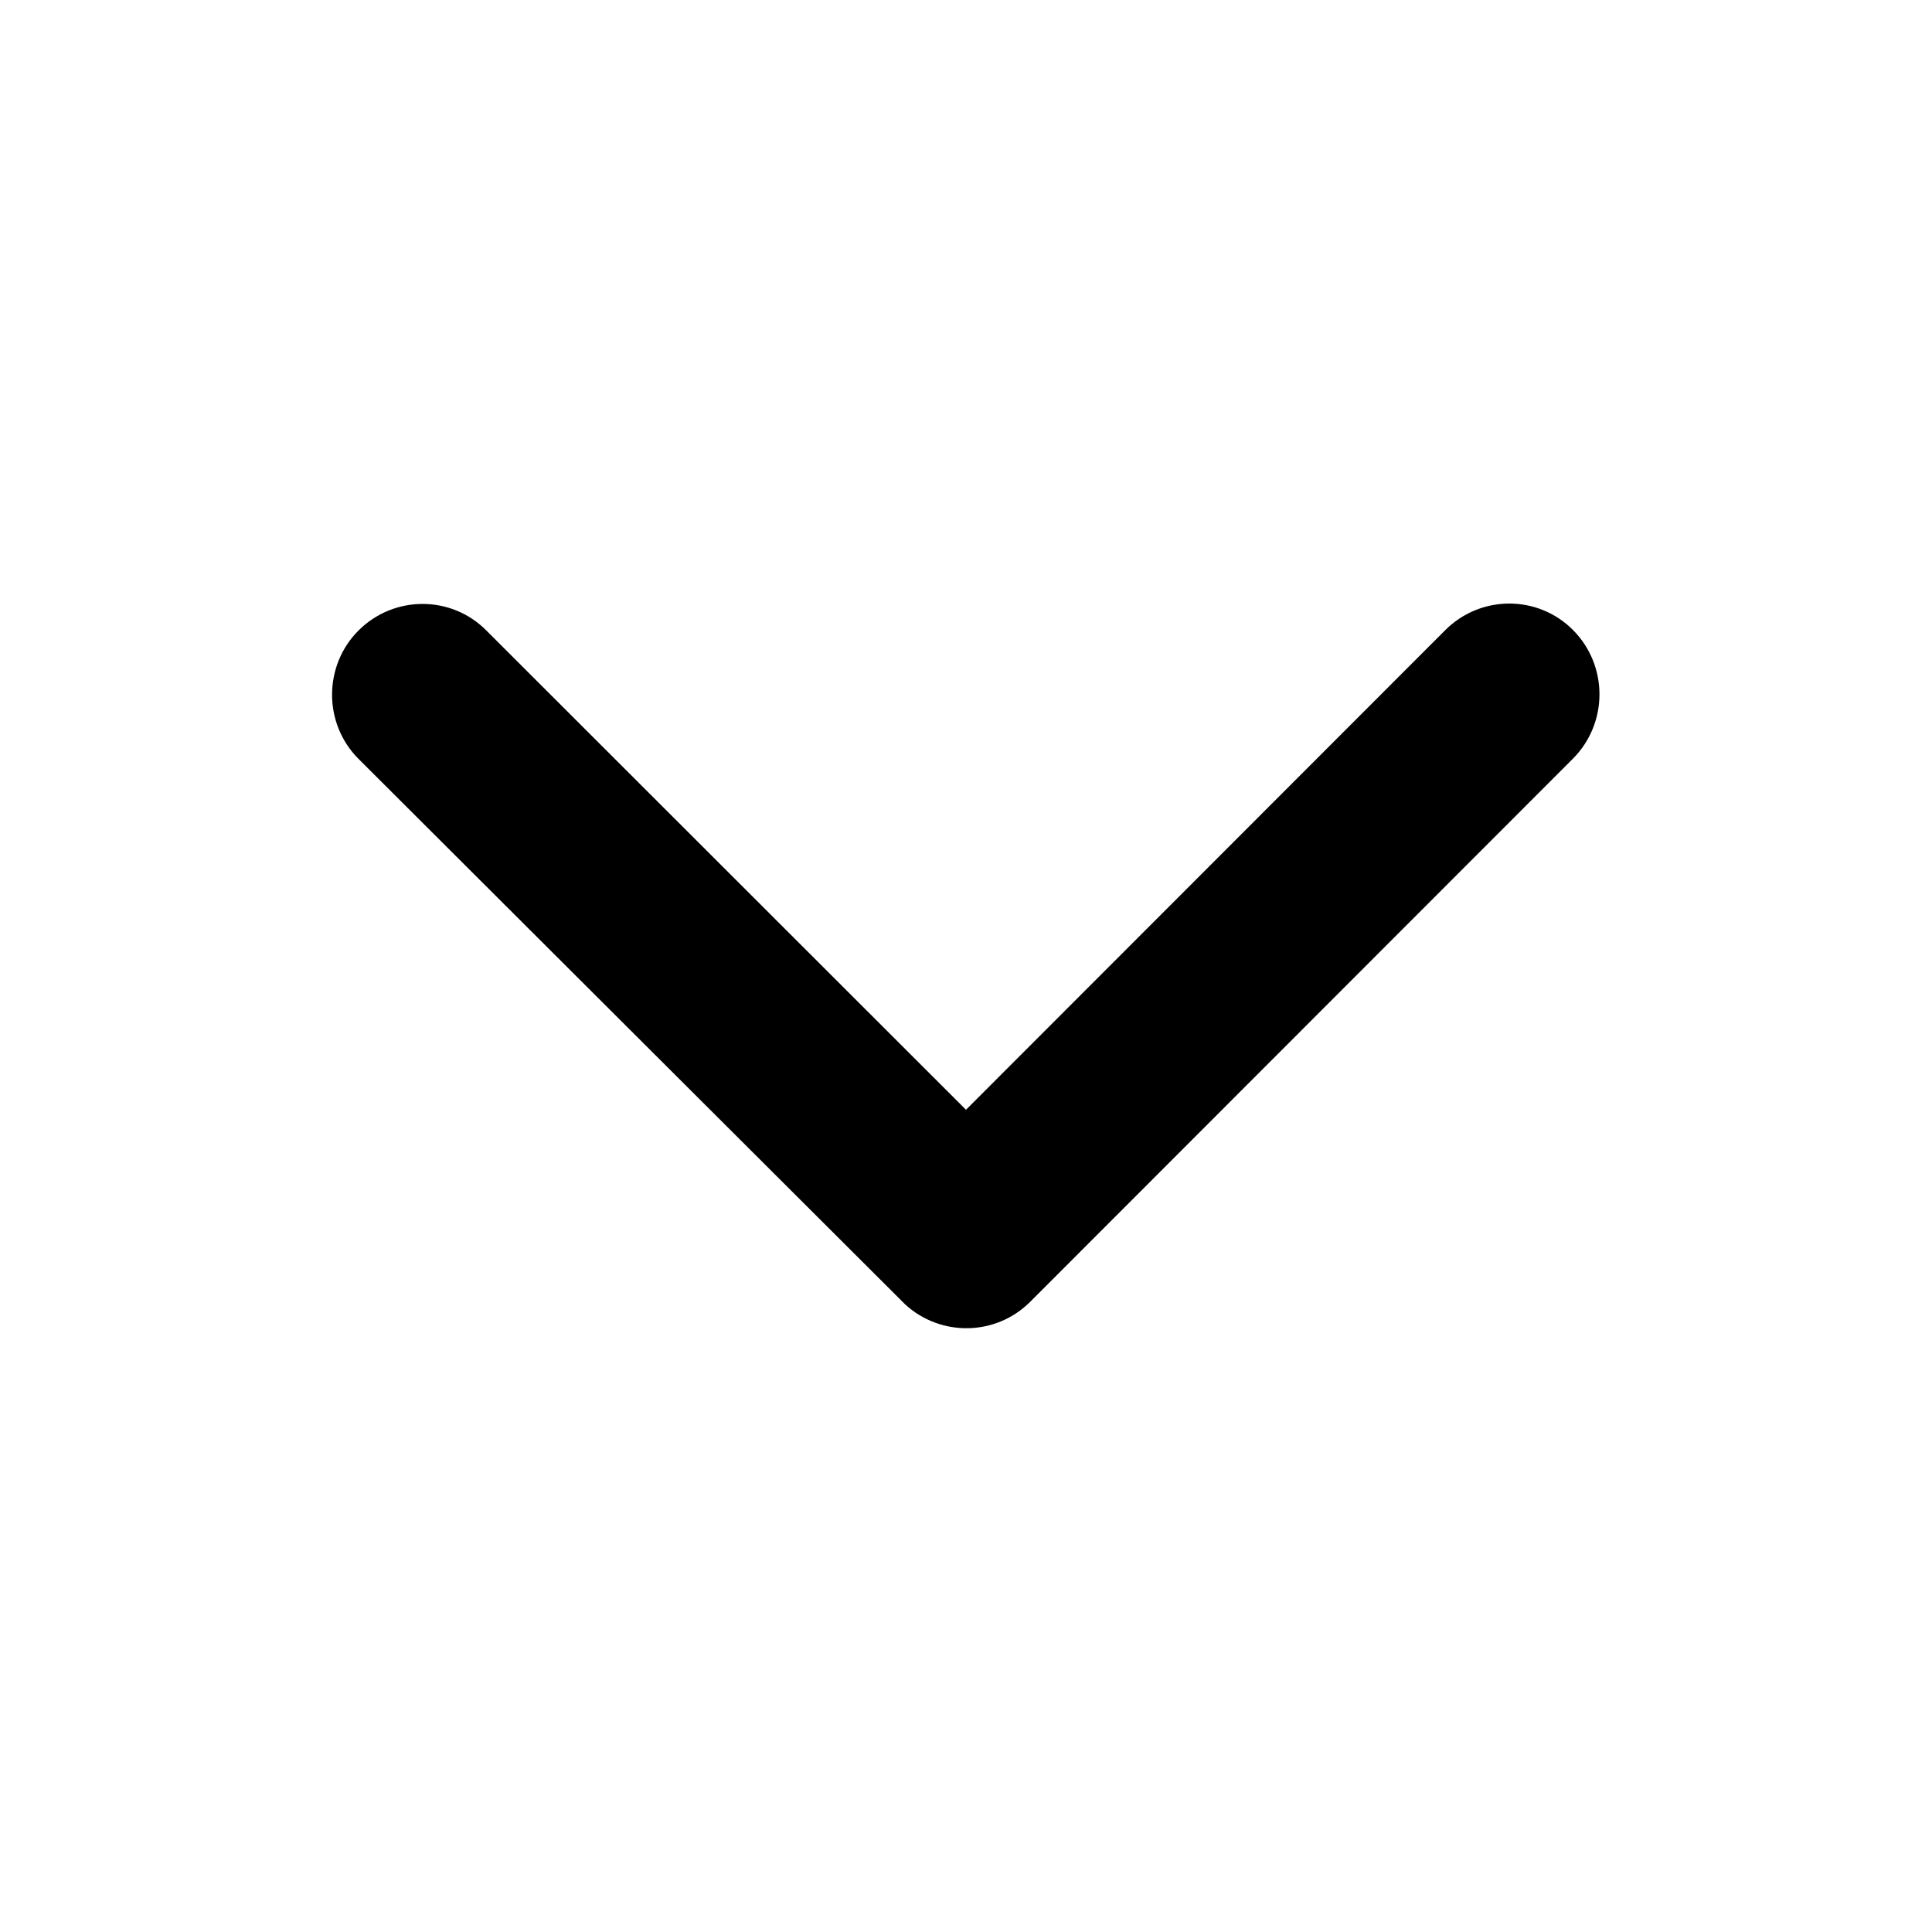
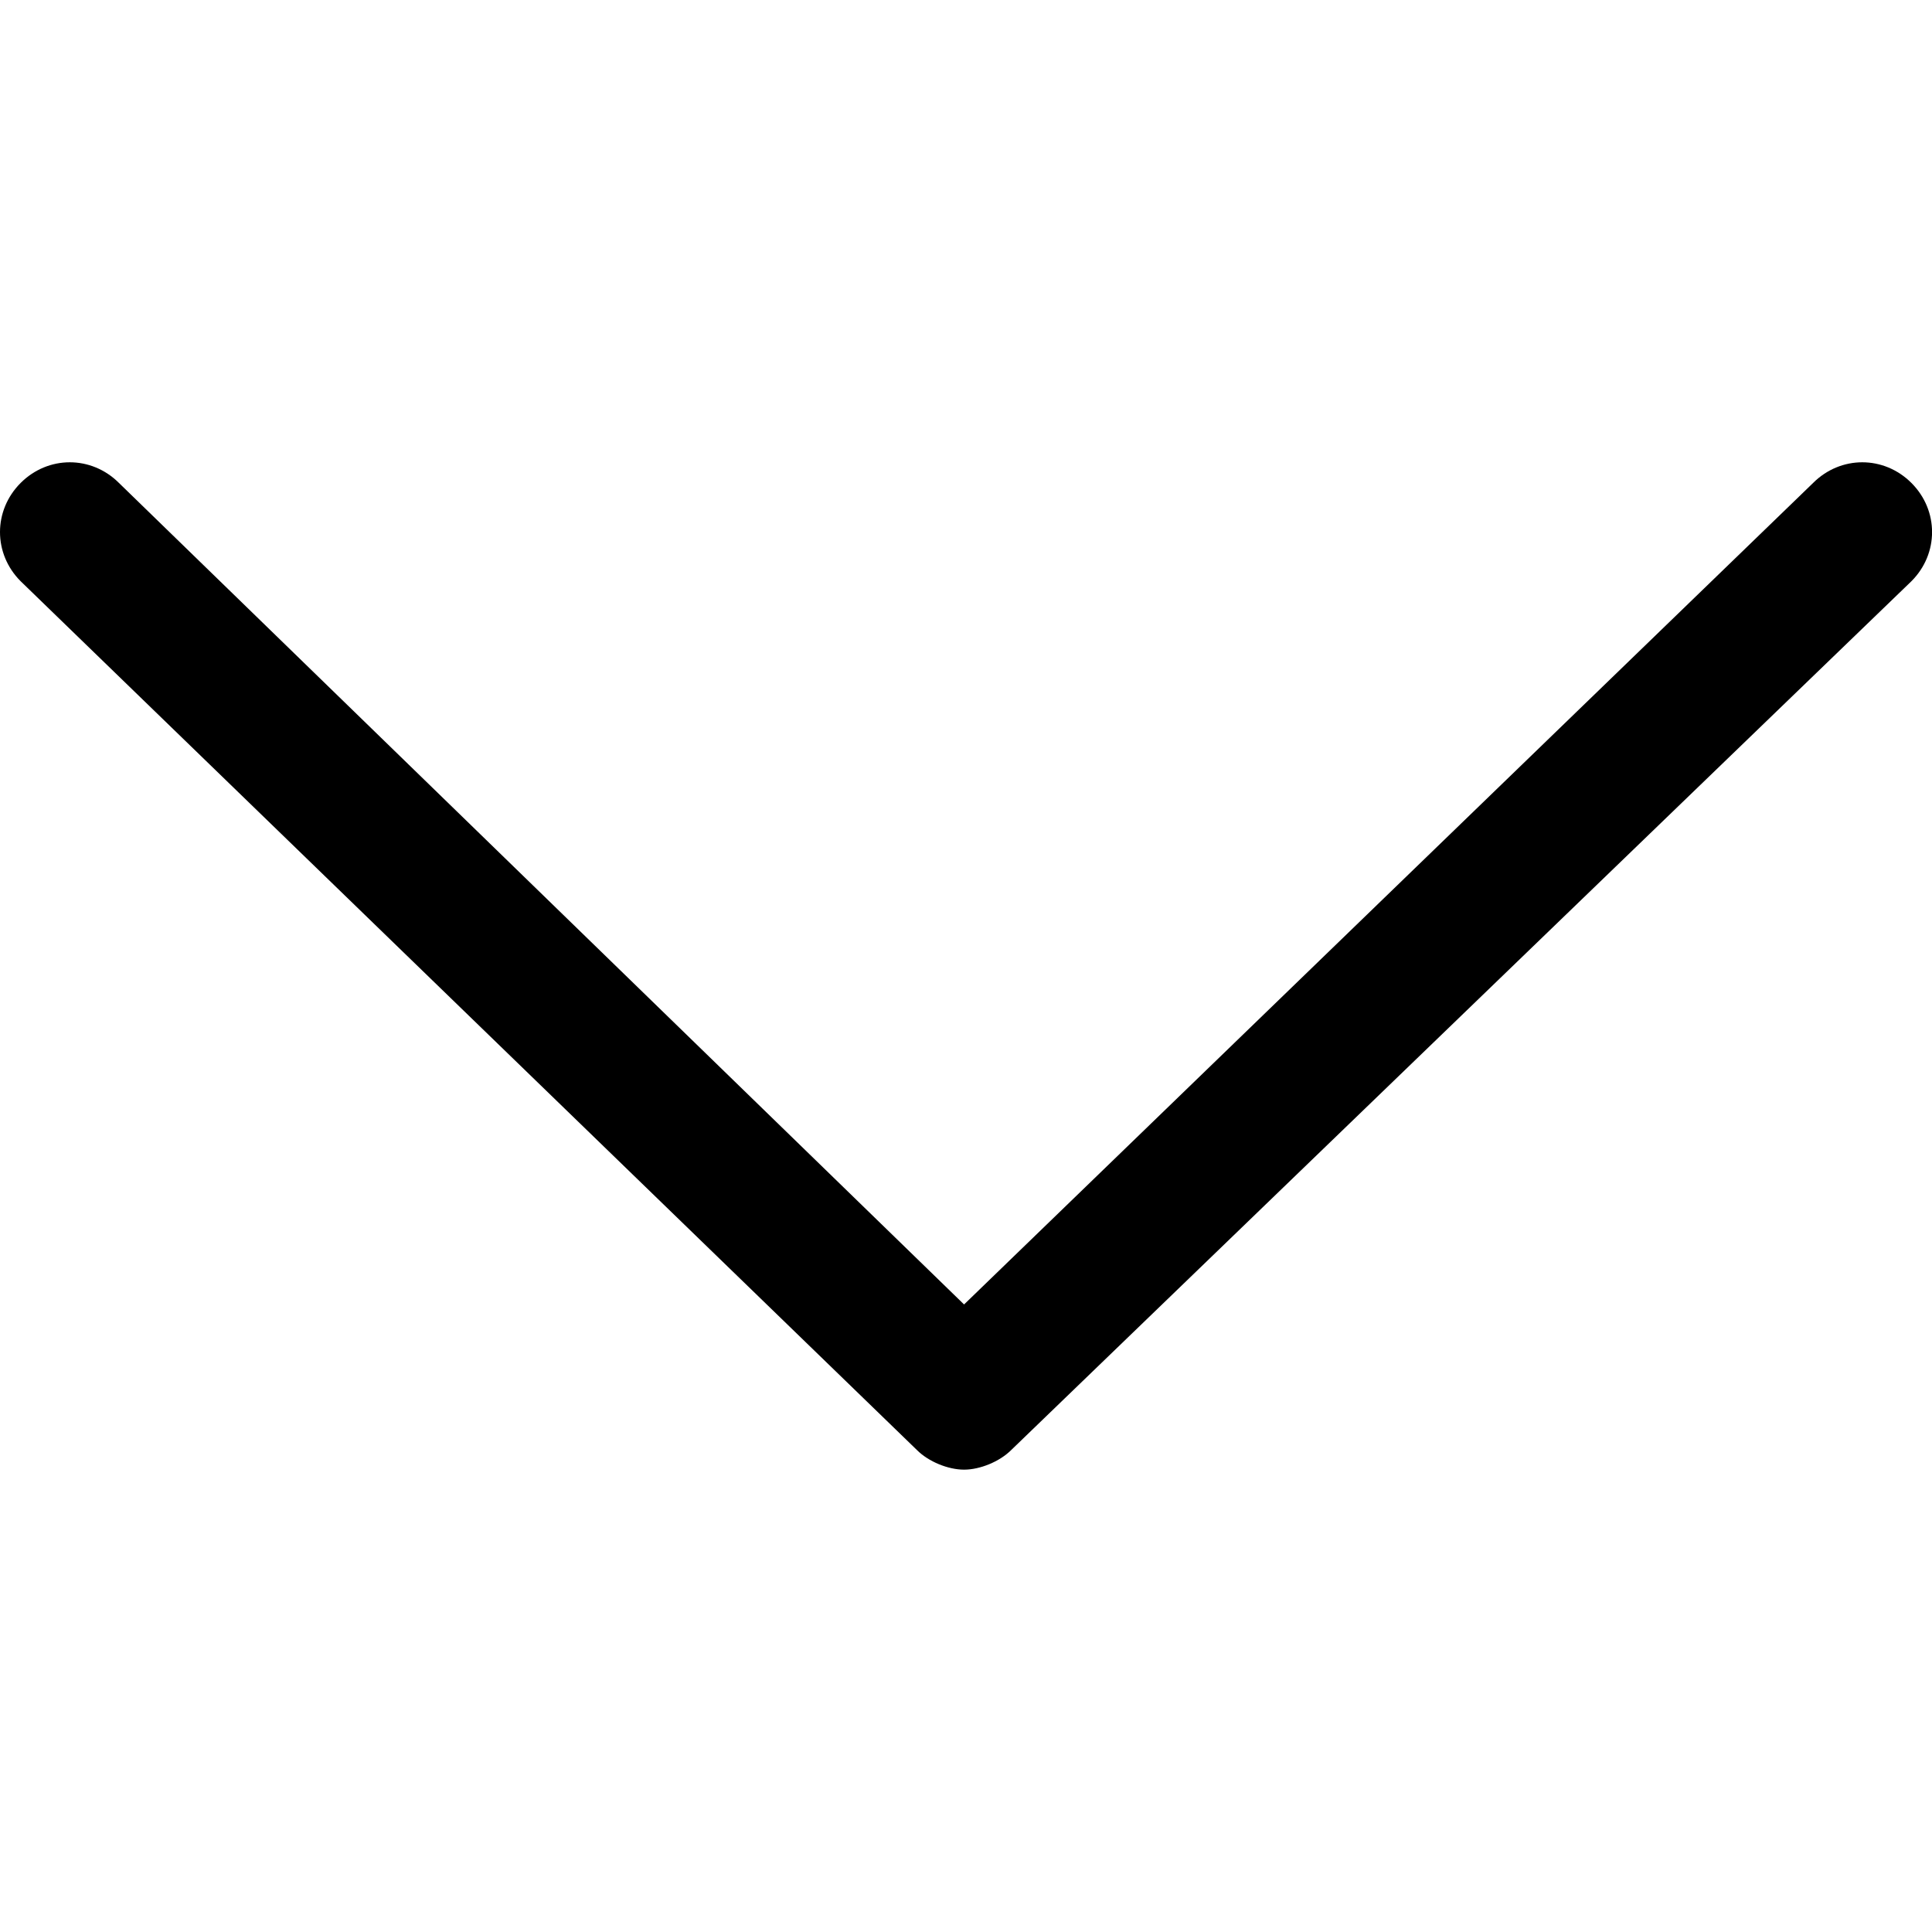
- <svg xmlns="http://www.w3.org/2000/svg" viewBox="0 0 512 512">
-   <path d="M256 294.1L383 167c9.4-9.4 24.6-9.4 33.9 0s9.3 24.6 0 34L273 345c-9.1 9.1-23.7 9.3-33.1.7L95 201.1c-4.7-4.7-7-10.9-7-17s2.3-12.3 7-17c9.4-9.4 24.6-9.4 33.9 0l127.1 127z" />
+ <svg xmlns="http://www.w3.org/2000/svg" version="1.1" width="32" height="32" viewBox="0 0 32 32">
+   <path d="M15.967 24.342c-0.26 0-0.586-0.13-0.781-0.326l-14.844-14.389c-0.456-0.456-0.456-1.172 0-1.628s1.172-0.456 1.628 0l13.998 13.607 14.063-13.607c0.456-0.456 1.172-0.456 1.628 0s0.456 1.172 0 1.628l-14.909 14.389c-0.195 0.195-0.521 0.326-0.781 0.326z" />
</svg>
